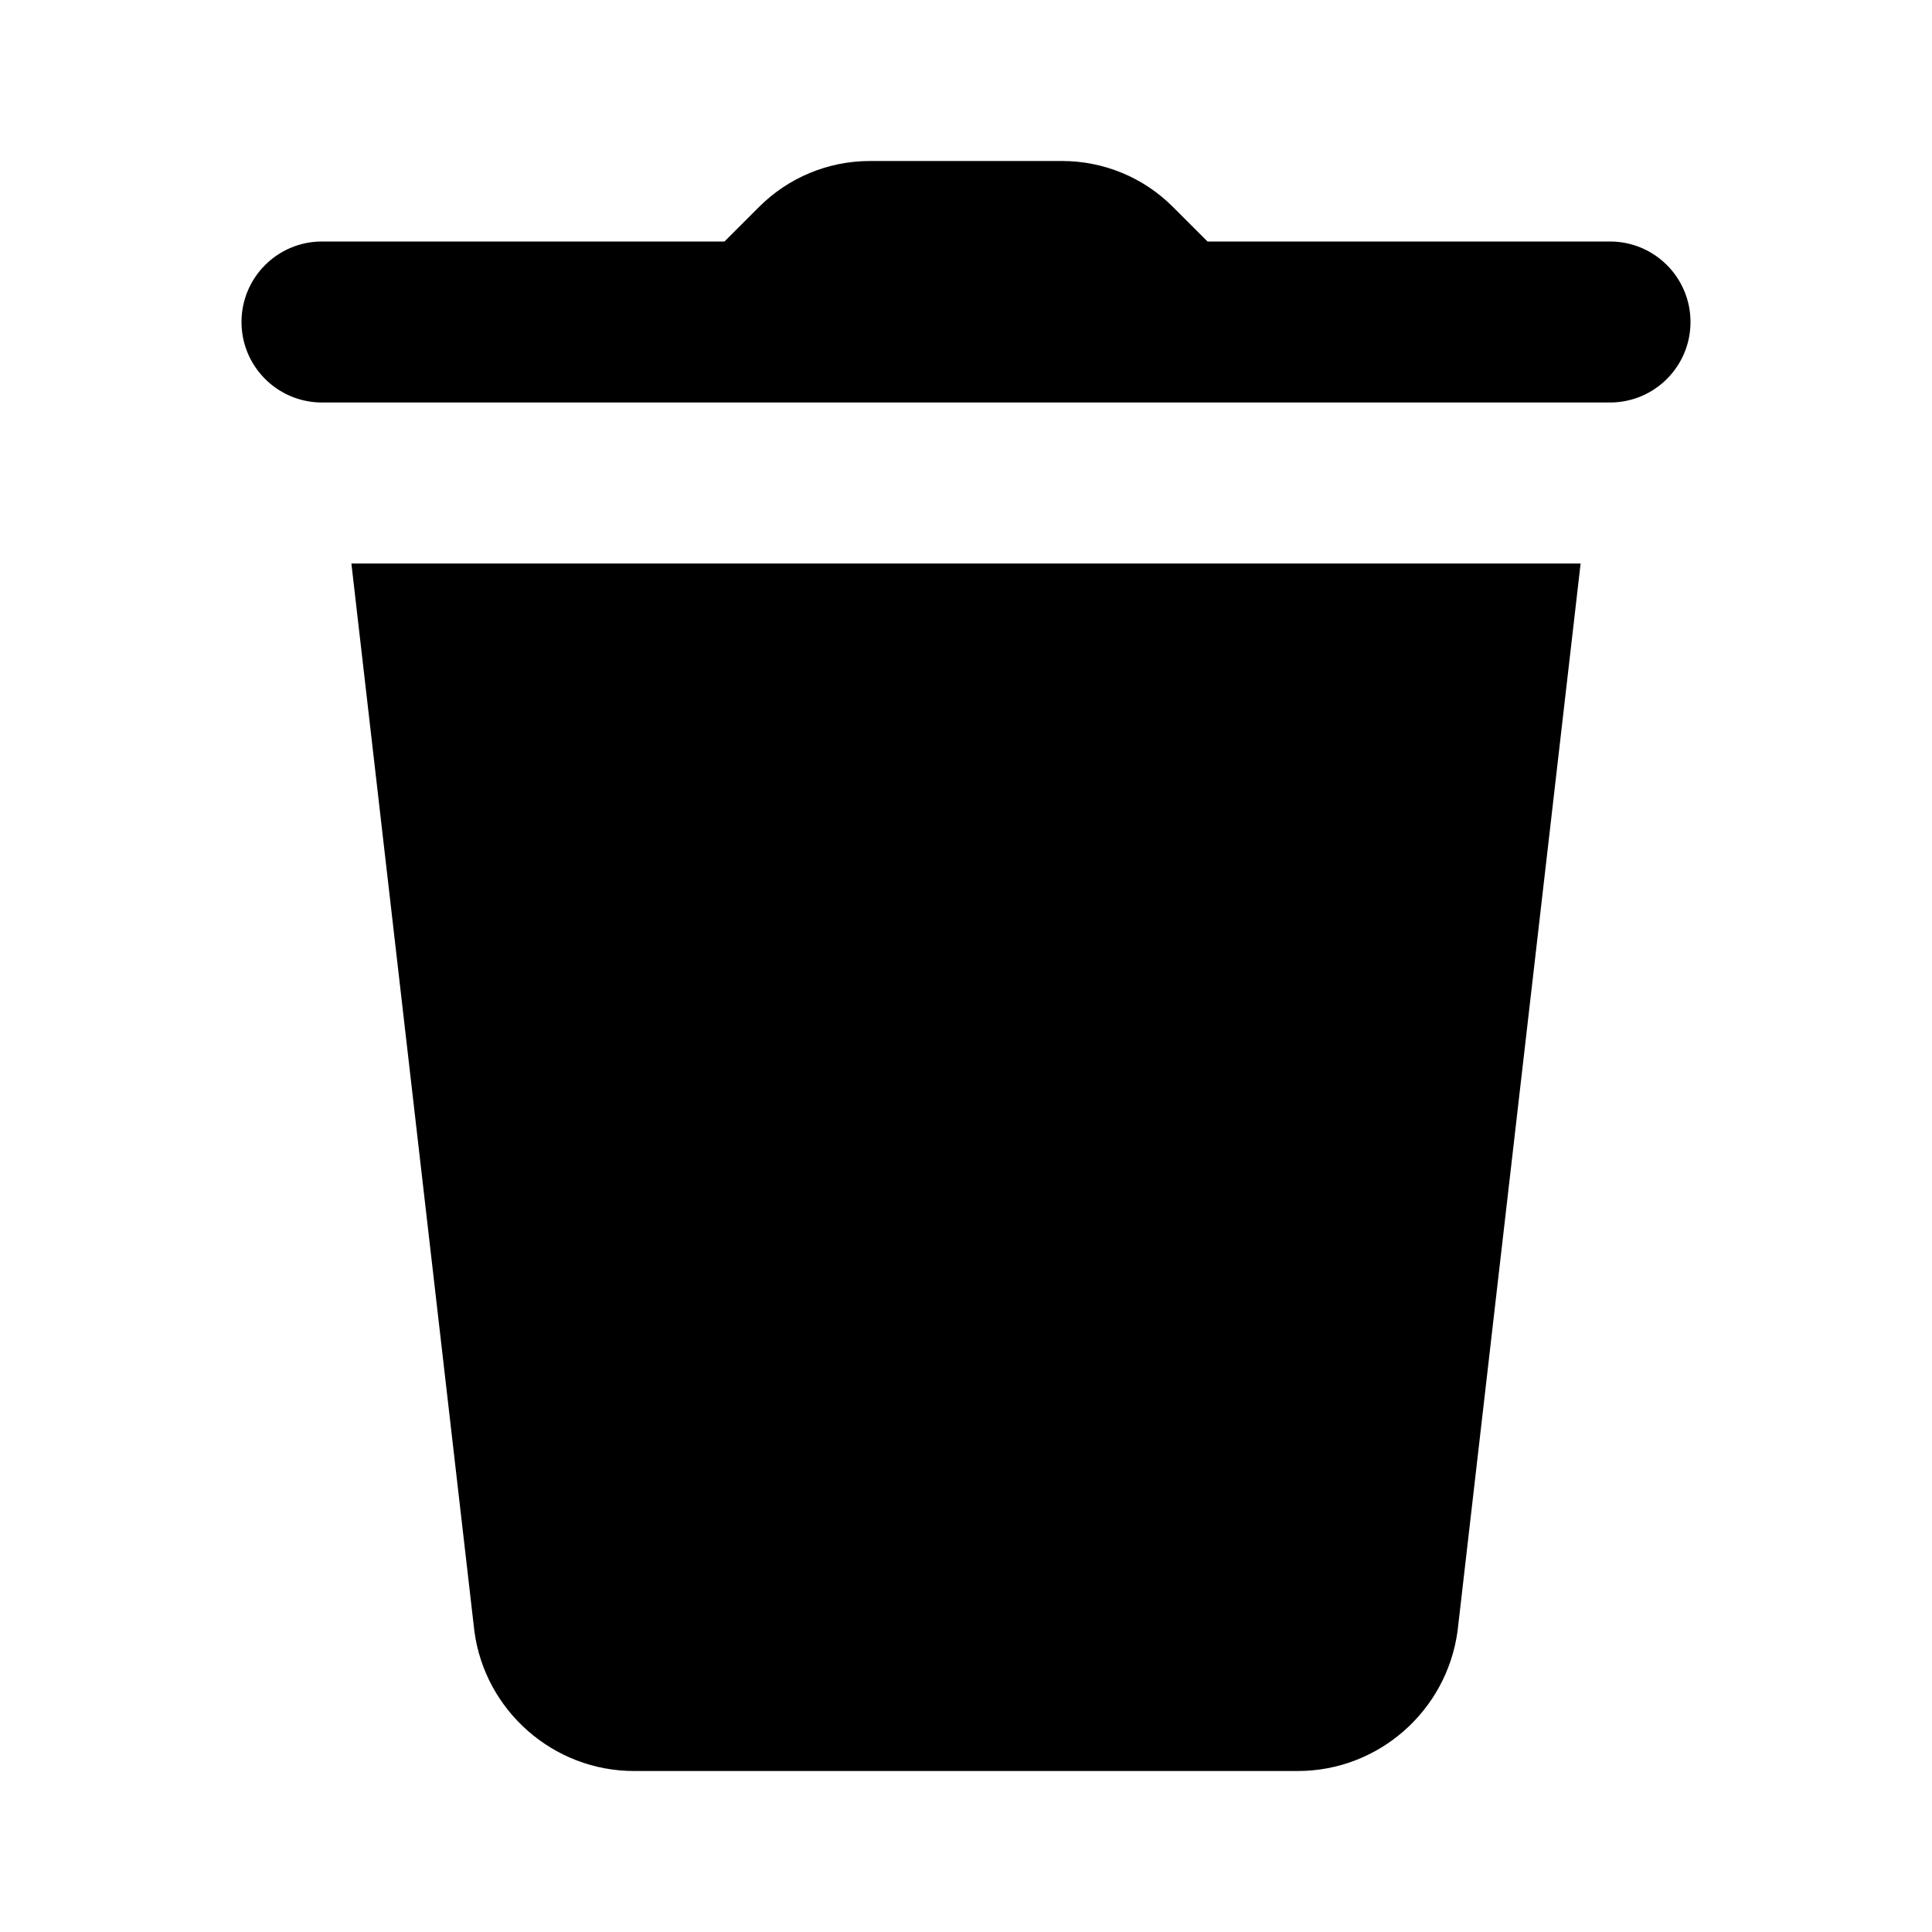
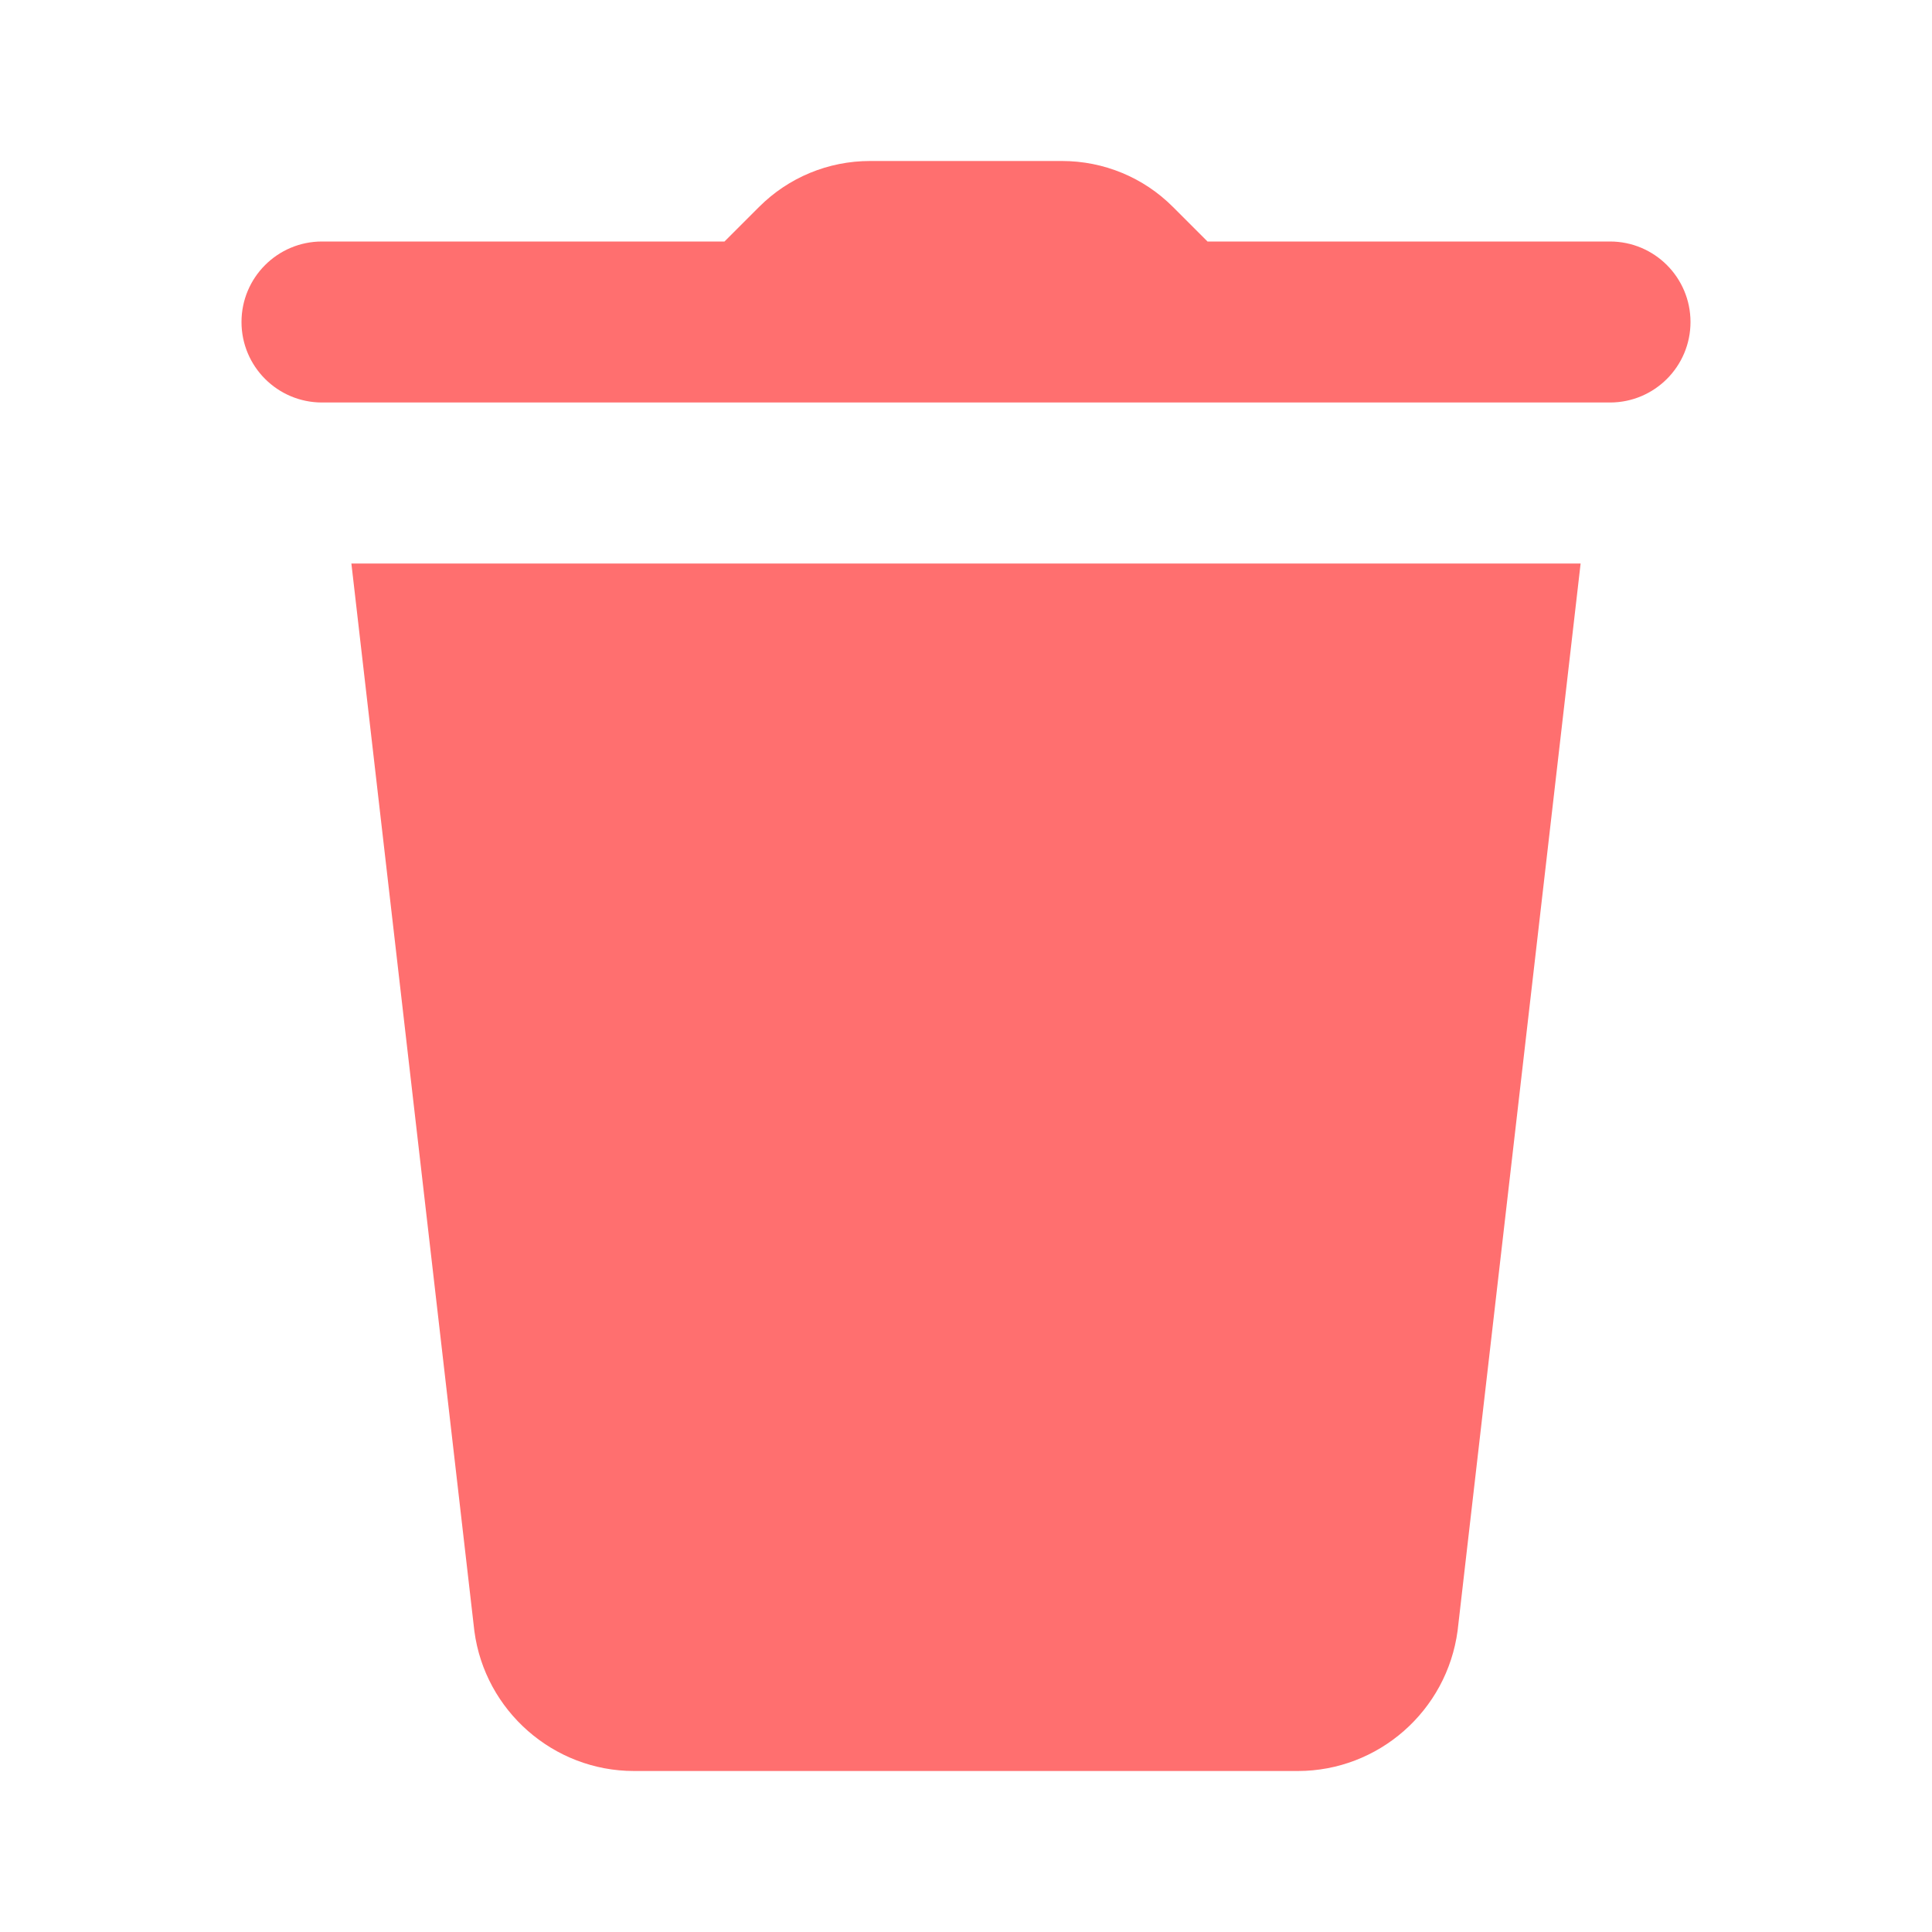
- <svg xmlns="http://www.w3.org/2000/svg" fill="#000000" viewBox="0 0 24 24" width="24px" height="24px">
+ <svg xmlns="http://www.w3.org/2000/svg" fill="rgba(255, 75, 75, 0.795)" viewBox="0 0 24 24" width="24px" height="24px">
  <path d="M 10.807 2 C 10.29 2 9.796 2.204 9.43 2.57 L 9 3 L 4 3 A 1 1 0 1 0 4 5 L 20 5 A 1 1 0 1 0 20 3 L 15 3 L 14.57 2.57 C 14.205 2.204 13.71 2 13.193 2 L 10.807 2 z M 4.365 7 L 5.893 20.264 C 6.025 21.254 6.877 22 7.875 22 L 16.123 22 C 17.121 22 17.974 21.255 18.107 20.256 L 19.635 7 L 4.365 7 z" />
</svg>
